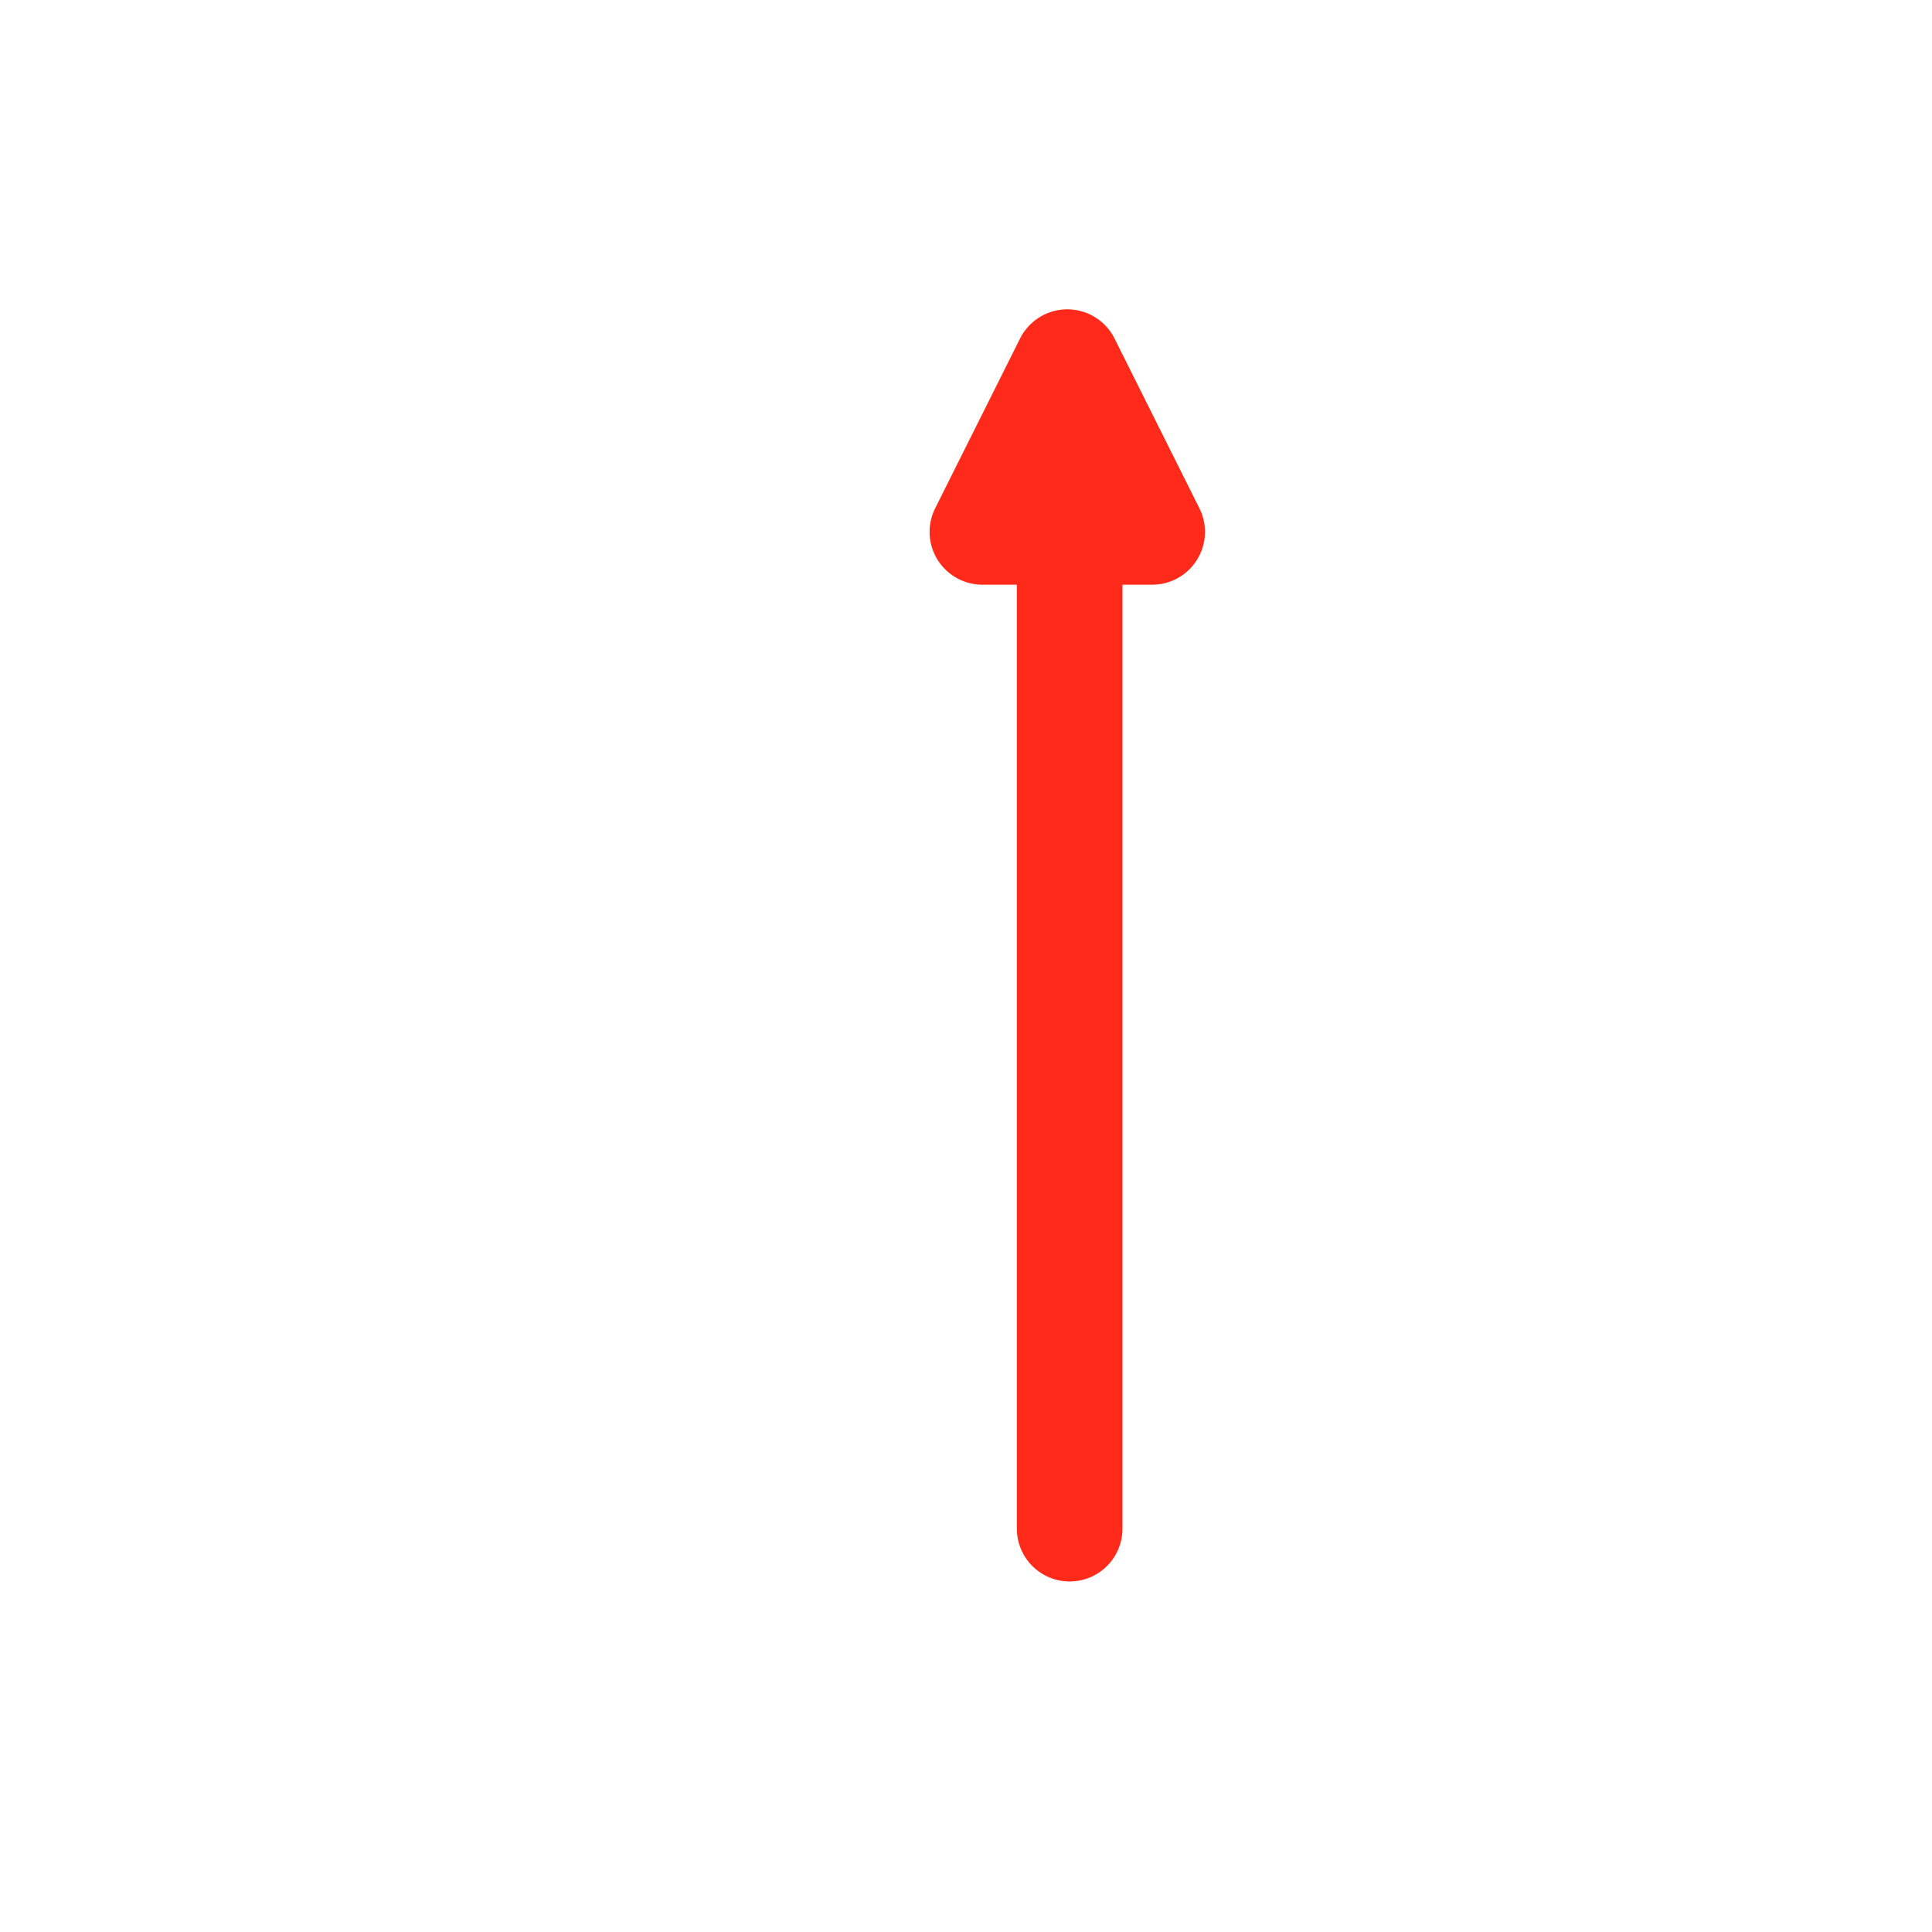
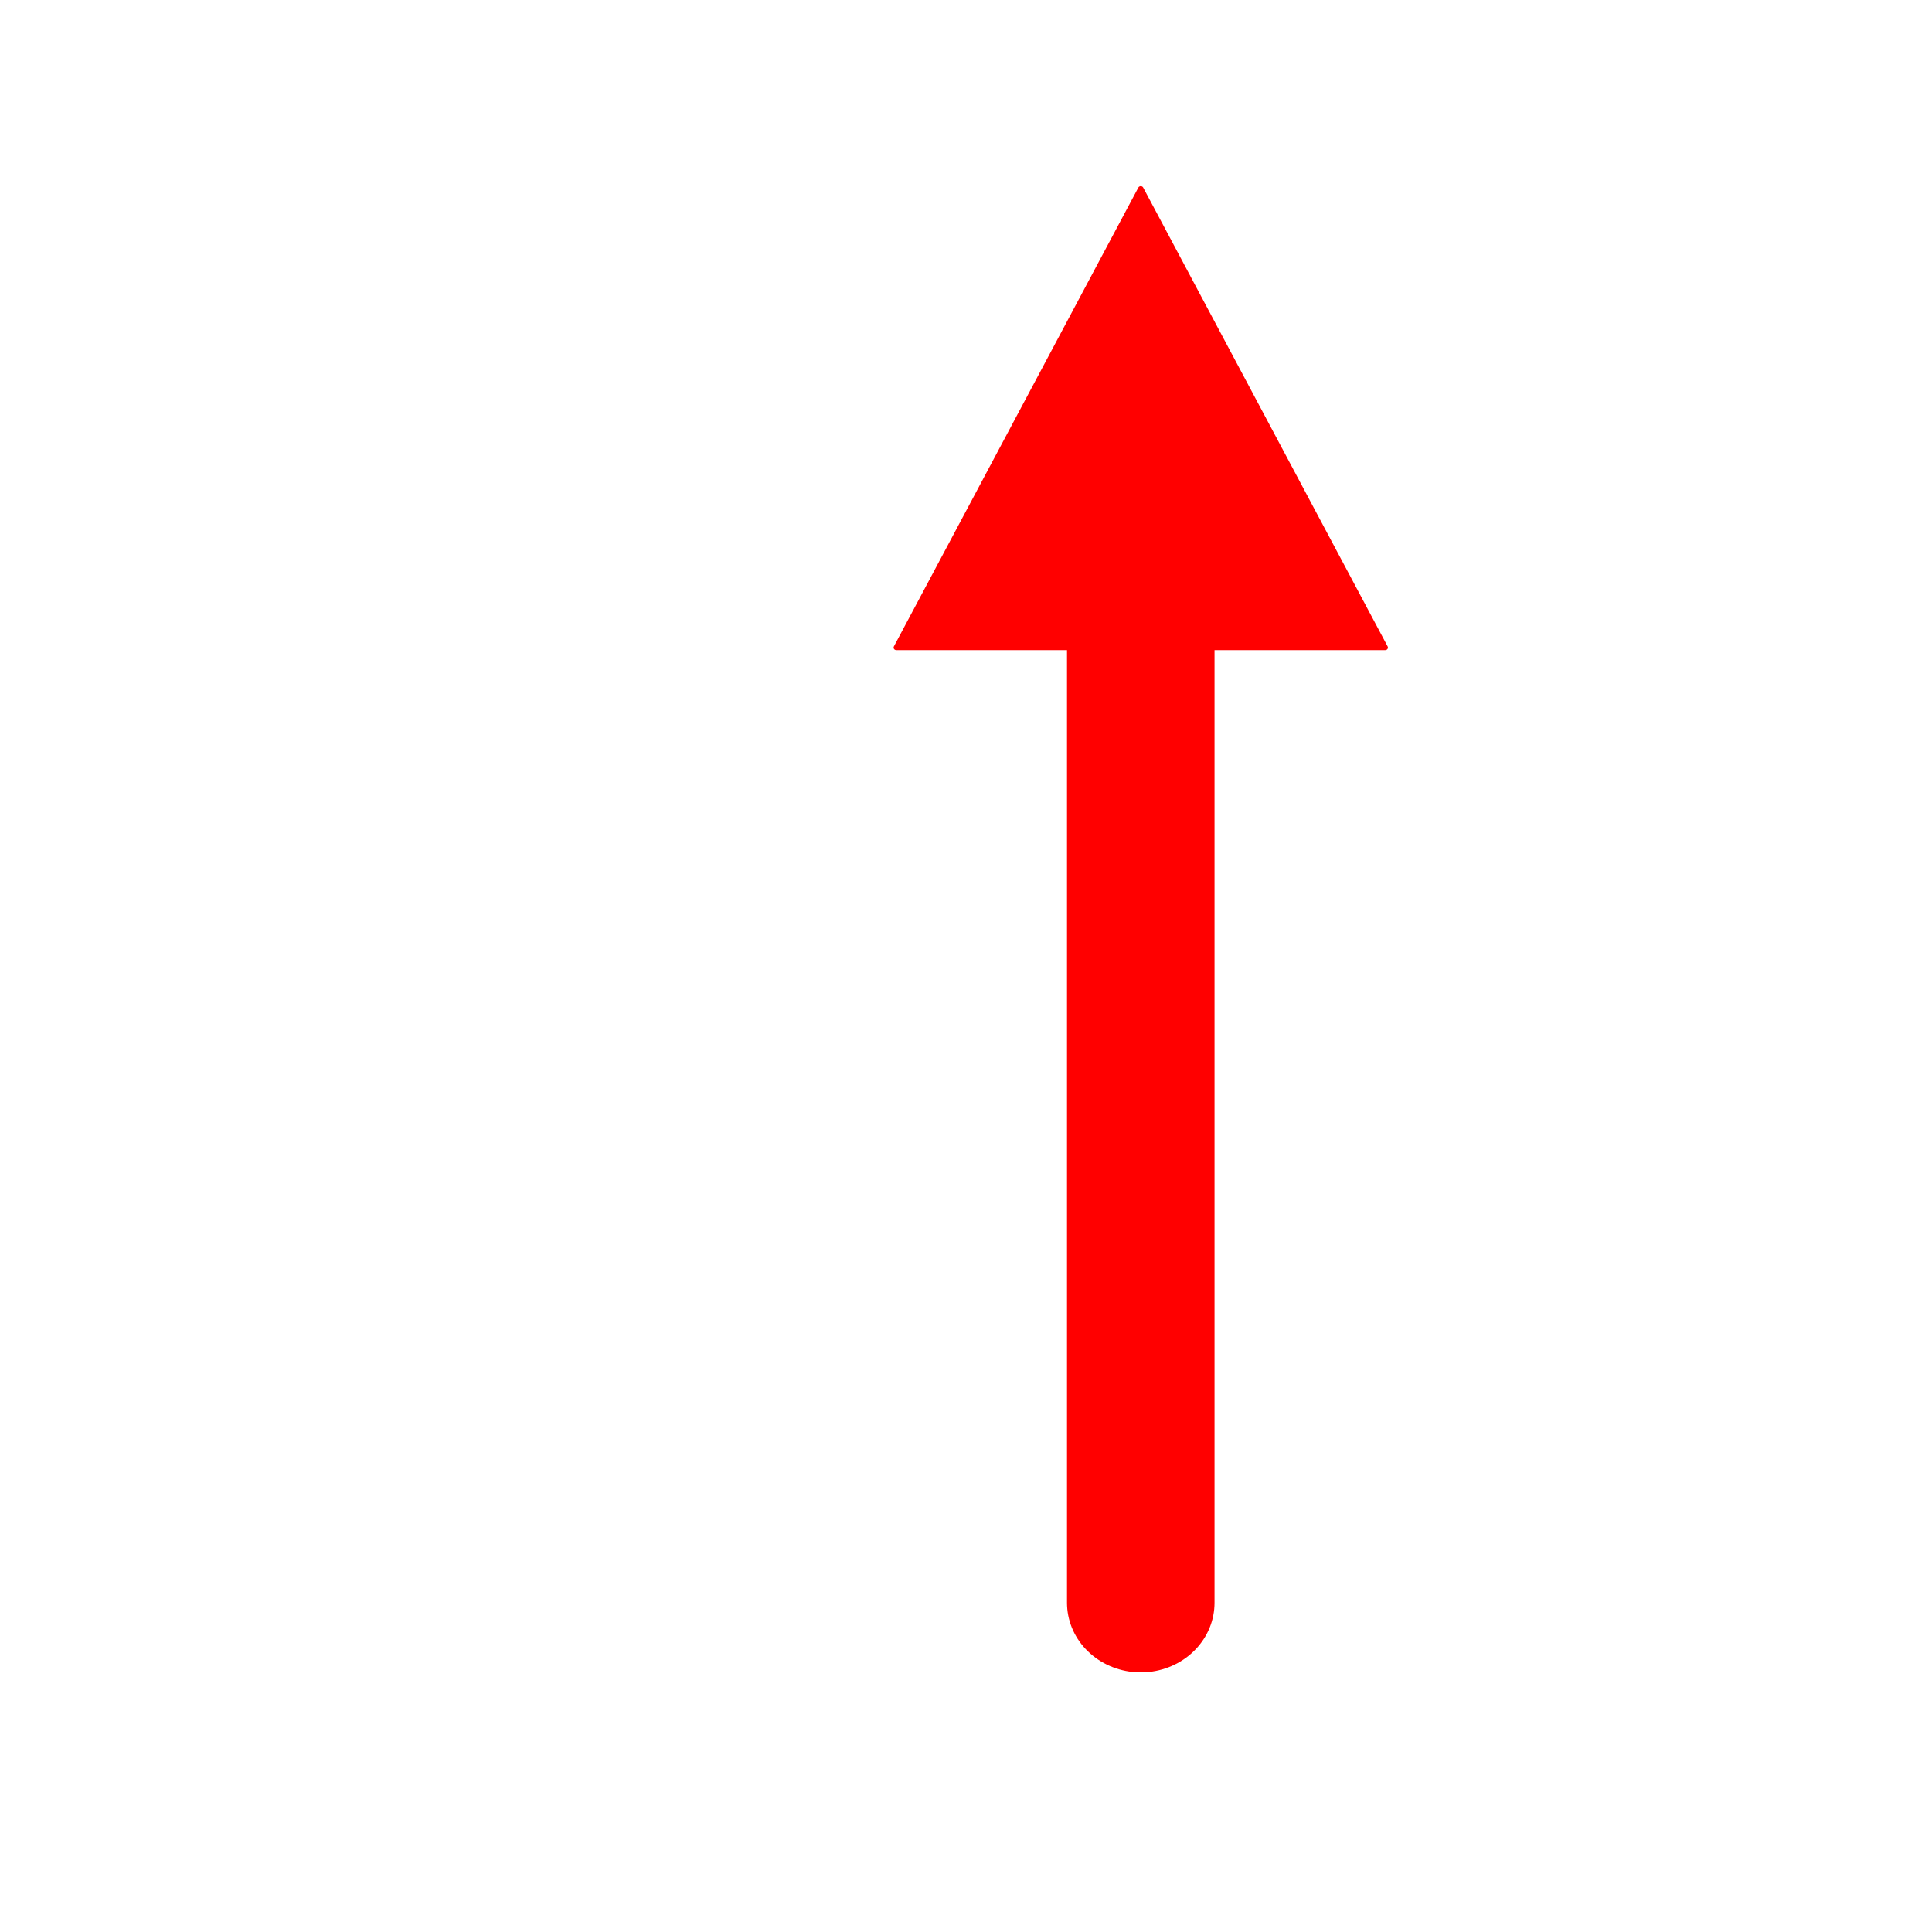
- <svg xmlns="http://www.w3.org/2000/svg" width="1024" height="1024" viewBox="0 0 2134 2134">
-   <g fill="#ff2a1a" stroke="#ff2a1a" stroke-width="116.67" stroke-linecap="round" stroke-linejoin="round">
-     <path d="M1181.491,511.028l0,1177.456" fill="none" />
-     <path d="M1178.87,400l93.75,187.5l-187.5,0l93.75,-187.5Z" />
+ <svg xmlns="http://www.w3.org/2000/svg" width="1024" height="1024" viewBox="0 0 1024 1024">
+   <g fill="#ff0000" stroke="#ff0000" stroke-linecap="round" stroke-linejoin="round">
+     <g transform="matrix(4.85959,0,0,4.584444,-493.6197,-1797.874)">
+       <path d="M225.996,445.293L225.996,577.472" fill="none" stroke-width="16.09" />
+     </g>
+     <g transform="matrix(2.879171,0,0,2.70238,336.8658,-210.7604)">
+       <path d="M93,115L138,205L48,205L93,115Z" />
+     </g>
  </g>
</svg>
